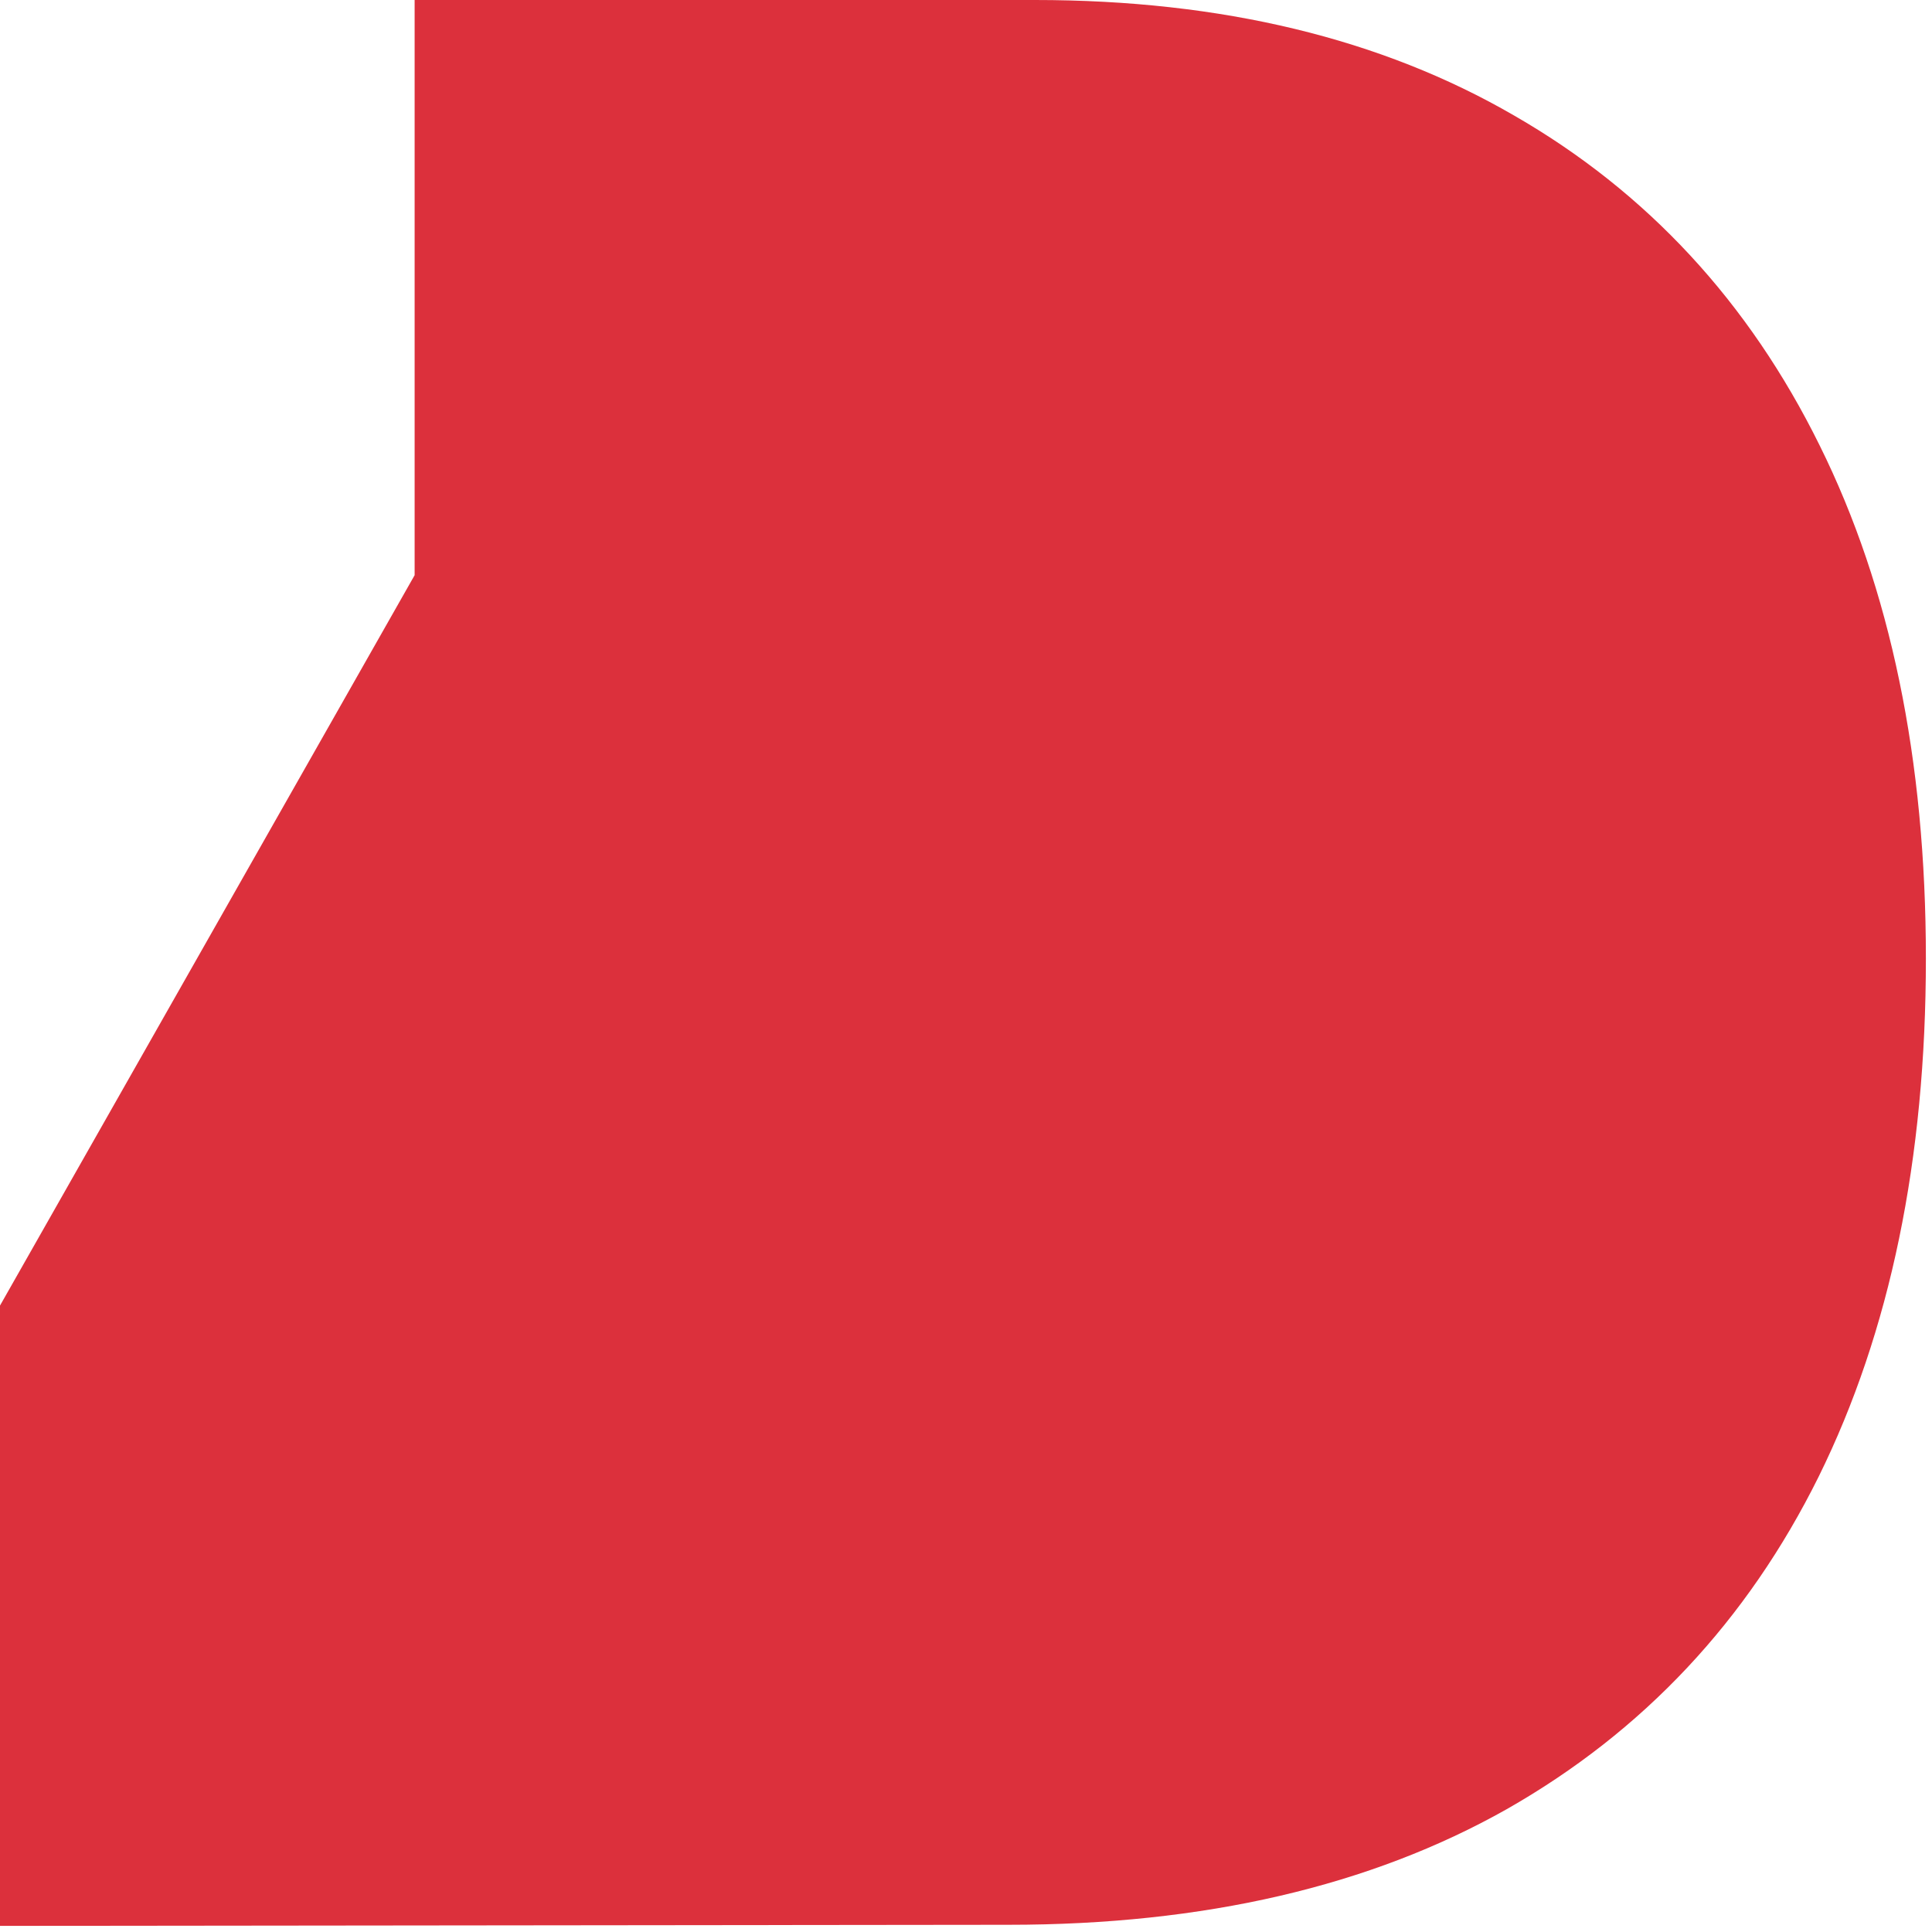
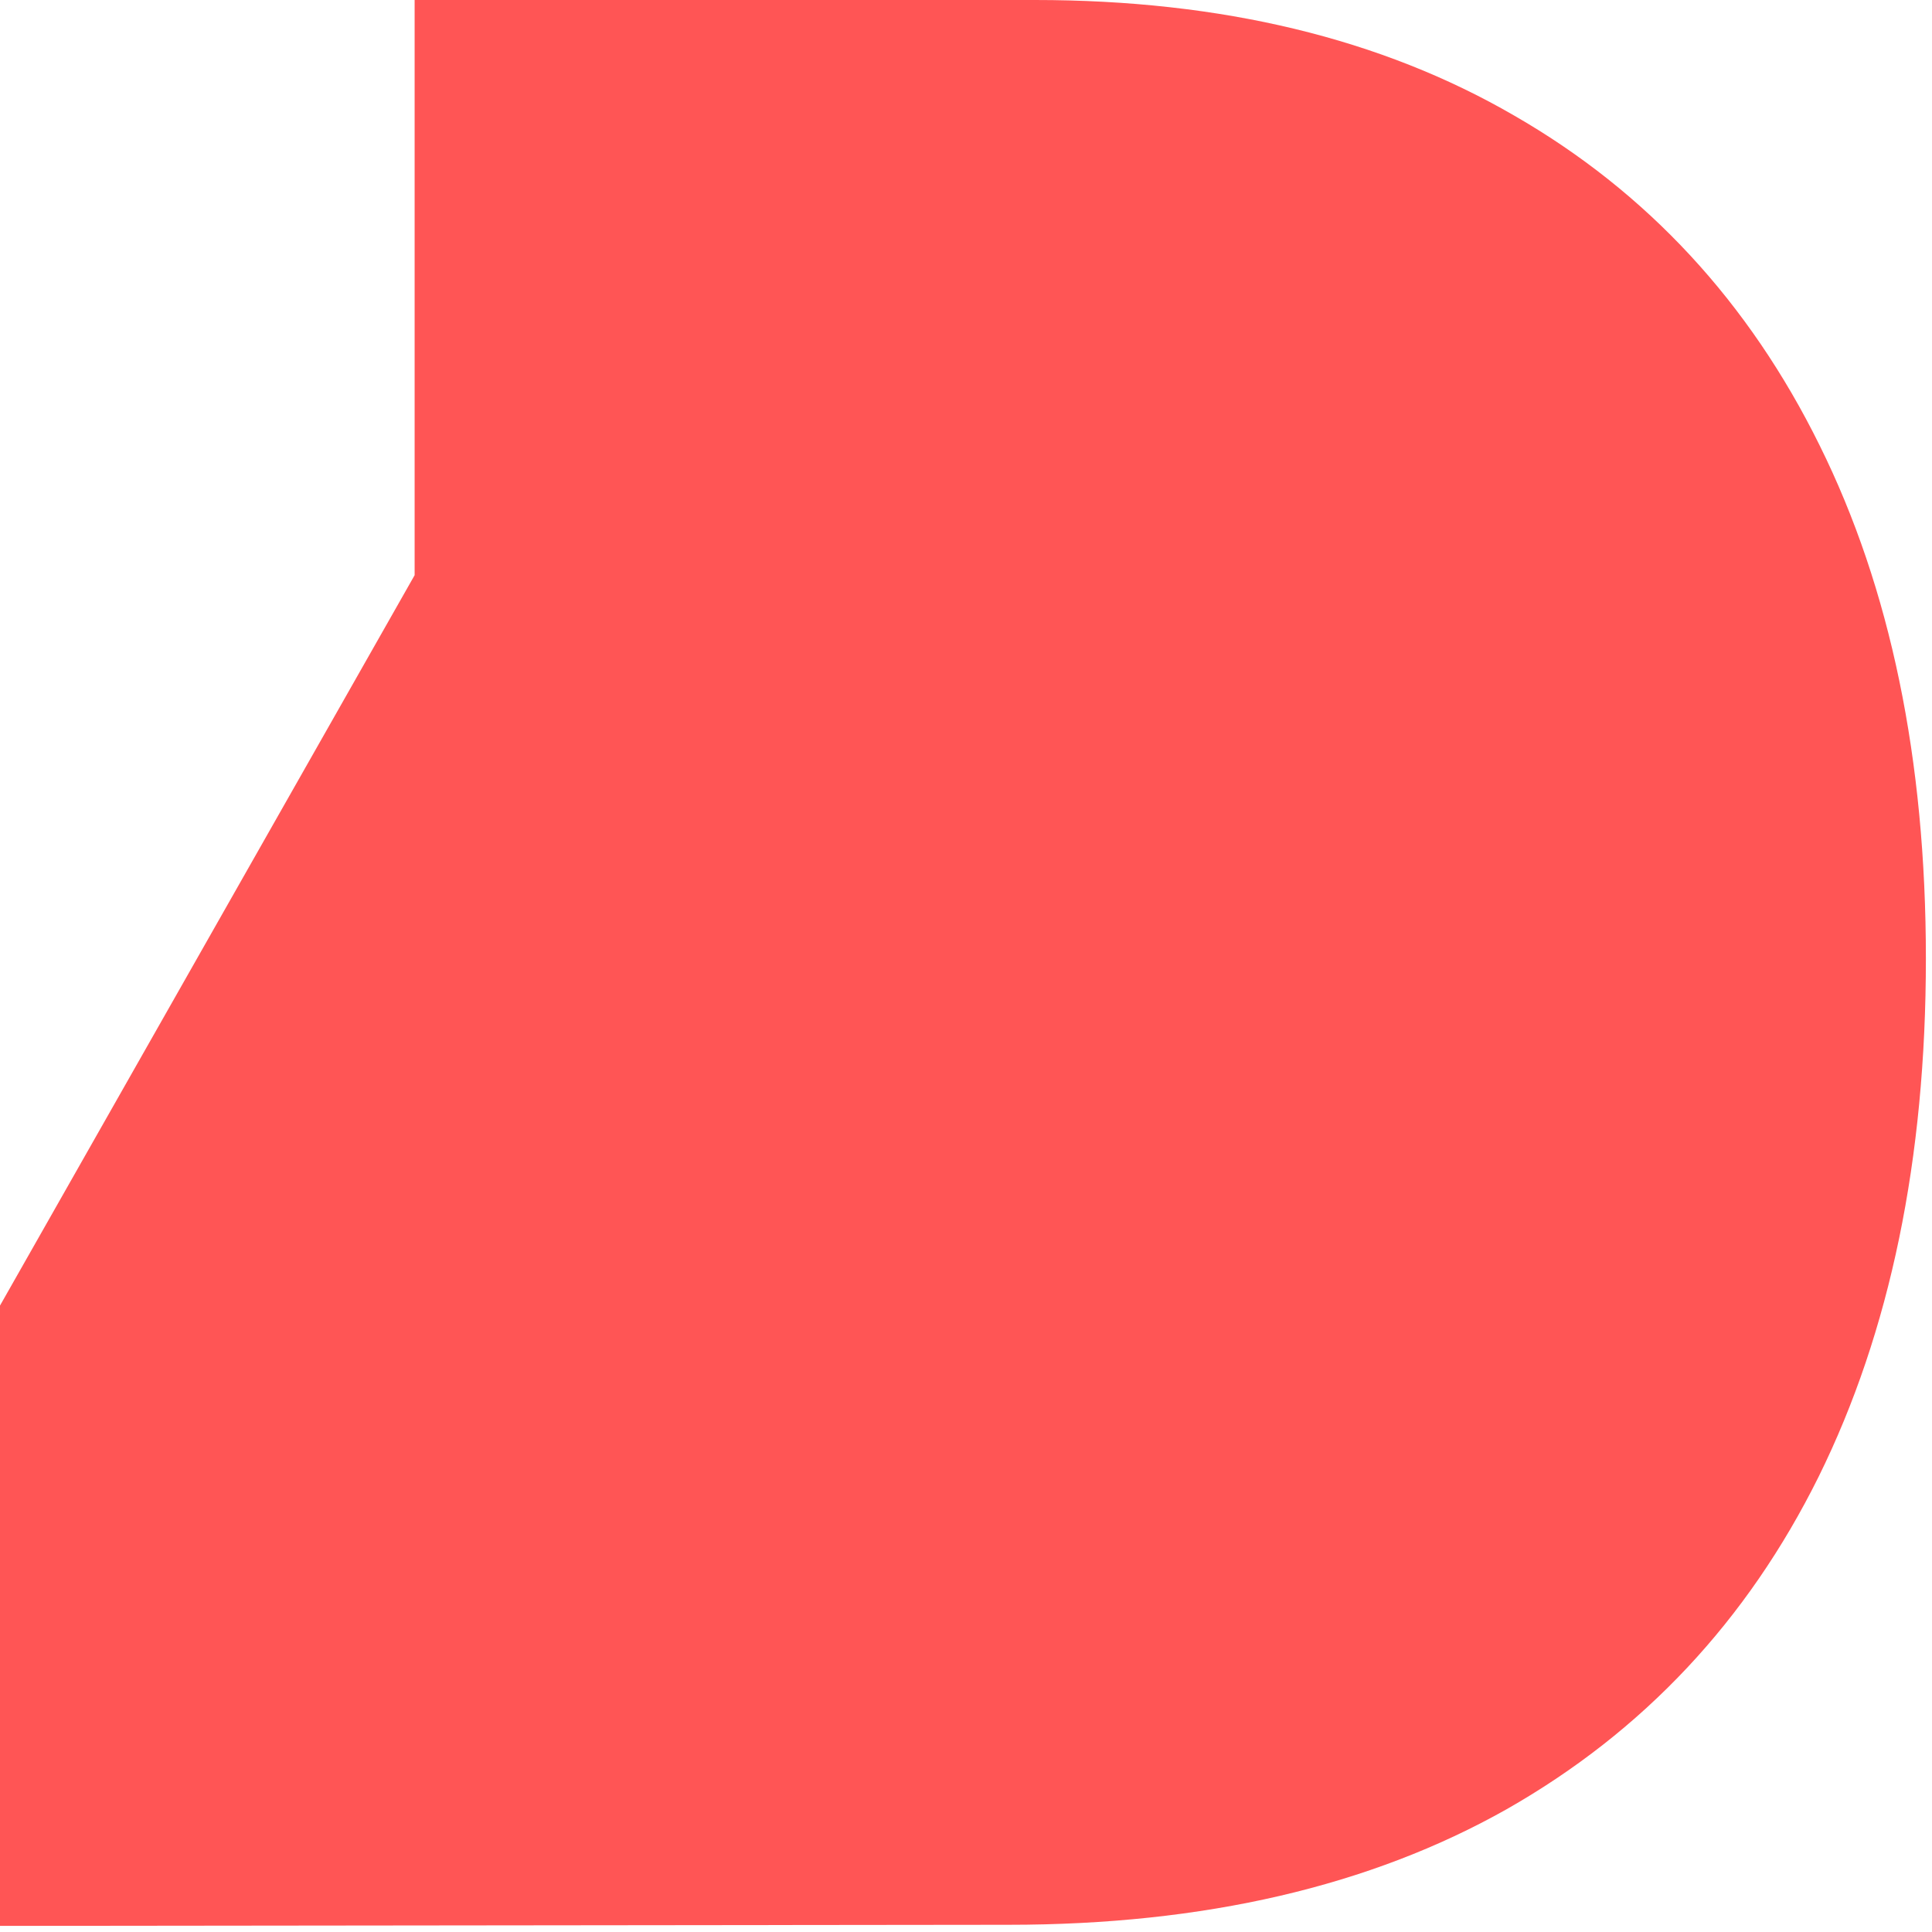
<svg xmlns="http://www.w3.org/2000/svg" width="219" height="219" viewBox="0 0 219 219" fill="none">
-   <path d="M114.33 218.182L0 218.307V147.994L47 65.199V0H117.312C138.477 0 156.588 4.368 171.645 13.104C186.702 21.768 198.243 34.233 206.268 50.497C214.294 66.69 218.307 86.079 218.307 108.665C218.307 131.392 214.259 150.959 206.162 167.365C198.065 183.7 186.276 196.271 170.793 205.078C155.31 213.814 136.489 218.182 114.33 218.182Z" fill="#DC303C" />
+   <path d="M114.33 218.182L0 218.307V147.994L47 65.199V0H117.312C138.477 0 156.588 4.368 171.645 13.104C186.702 21.768 198.243 34.233 206.268 50.497C214.294 66.69 218.307 86.079 218.307 108.665C218.307 131.392 214.259 150.959 206.162 167.365C198.065 183.7 186.276 196.271 170.793 205.078C155.31 213.814 136.489 218.182 114.33 218.182Z" fill="#ff5555" />
</svg>
